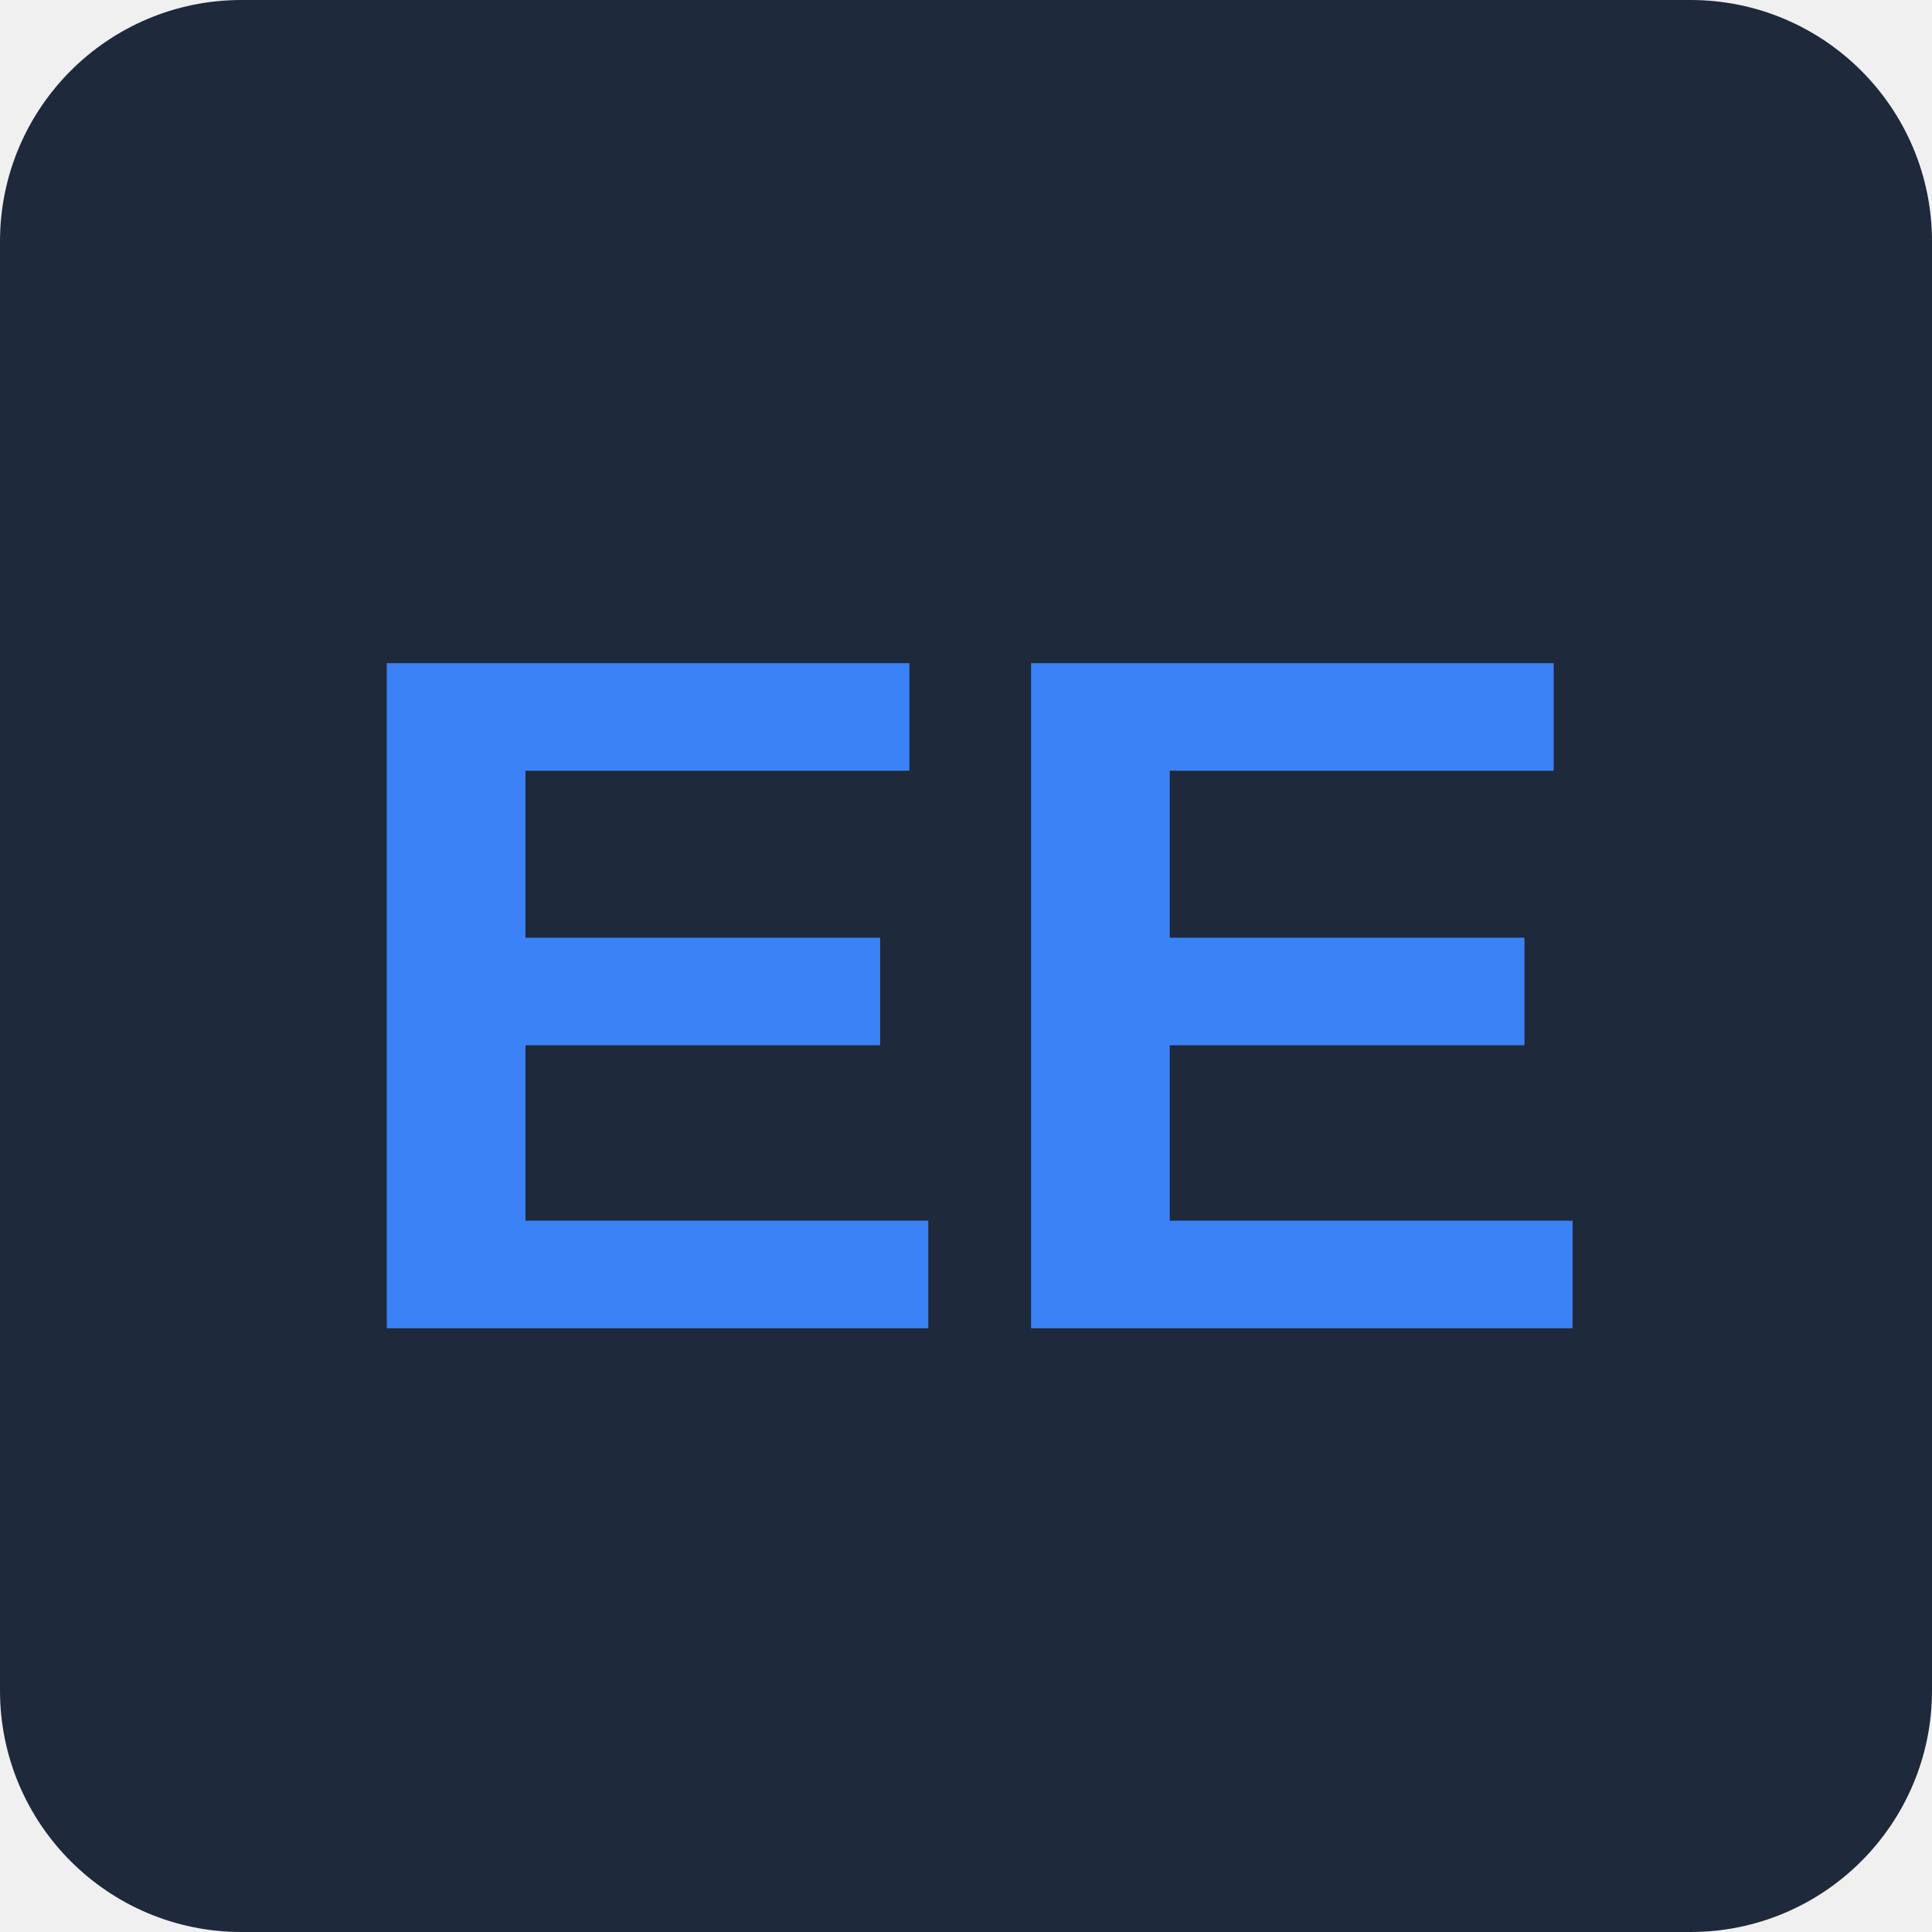
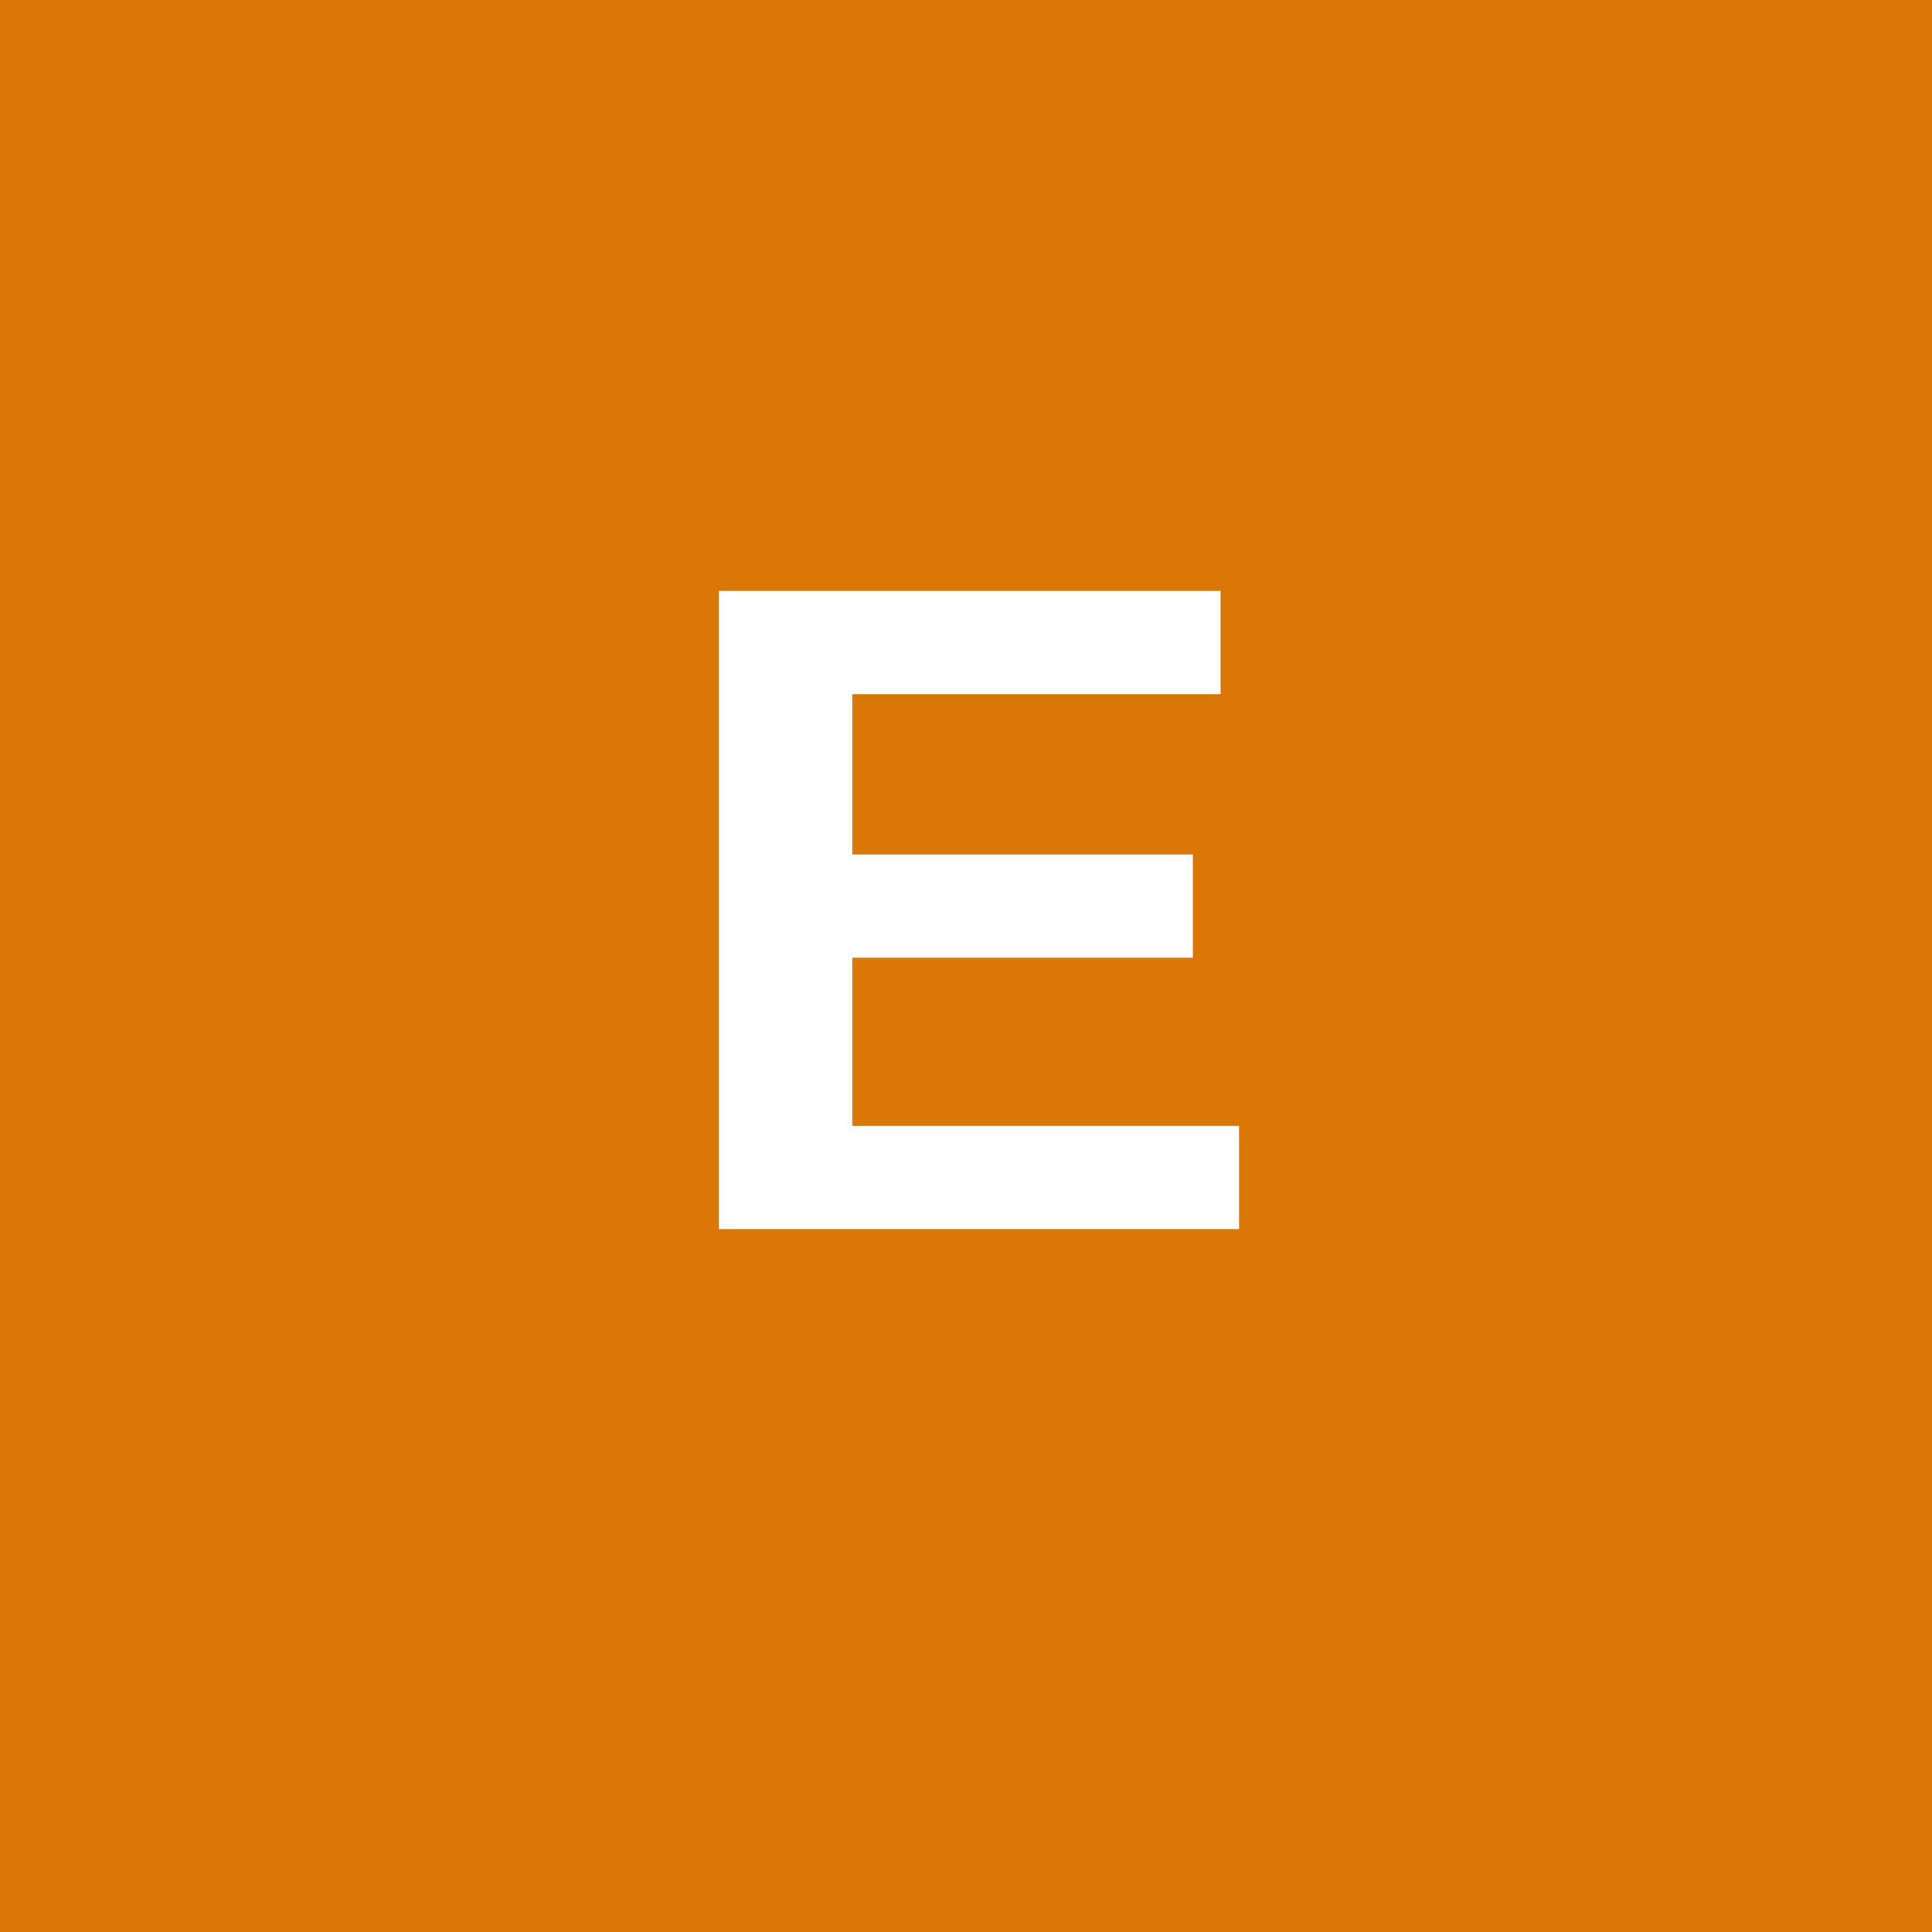
- <svg xmlns="http://www.w3.org/2000/svg" viewBox="0 0 32 32">
-   <rect width="32" height="32" rx="4" fill="#1e293b" />
-   <text x="16" y="22" font-family="Arial, sans-serif" font-size="16" font-weight="bold" text-anchor="middle" fill="#3b82f6">EE</text>
+ <svg xmlns="http://www.w3.org/2000/svg" viewBox="0 0 100 100">
+   <rect width="100" height="100" fill="#D97706" />
+   <text x="50" y="50" font-family="Arial, sans-serif" font-size="48" font-weight="bold" text-anchor="middle" dominant-baseline="middle" fill="white">E</text>
</svg>
